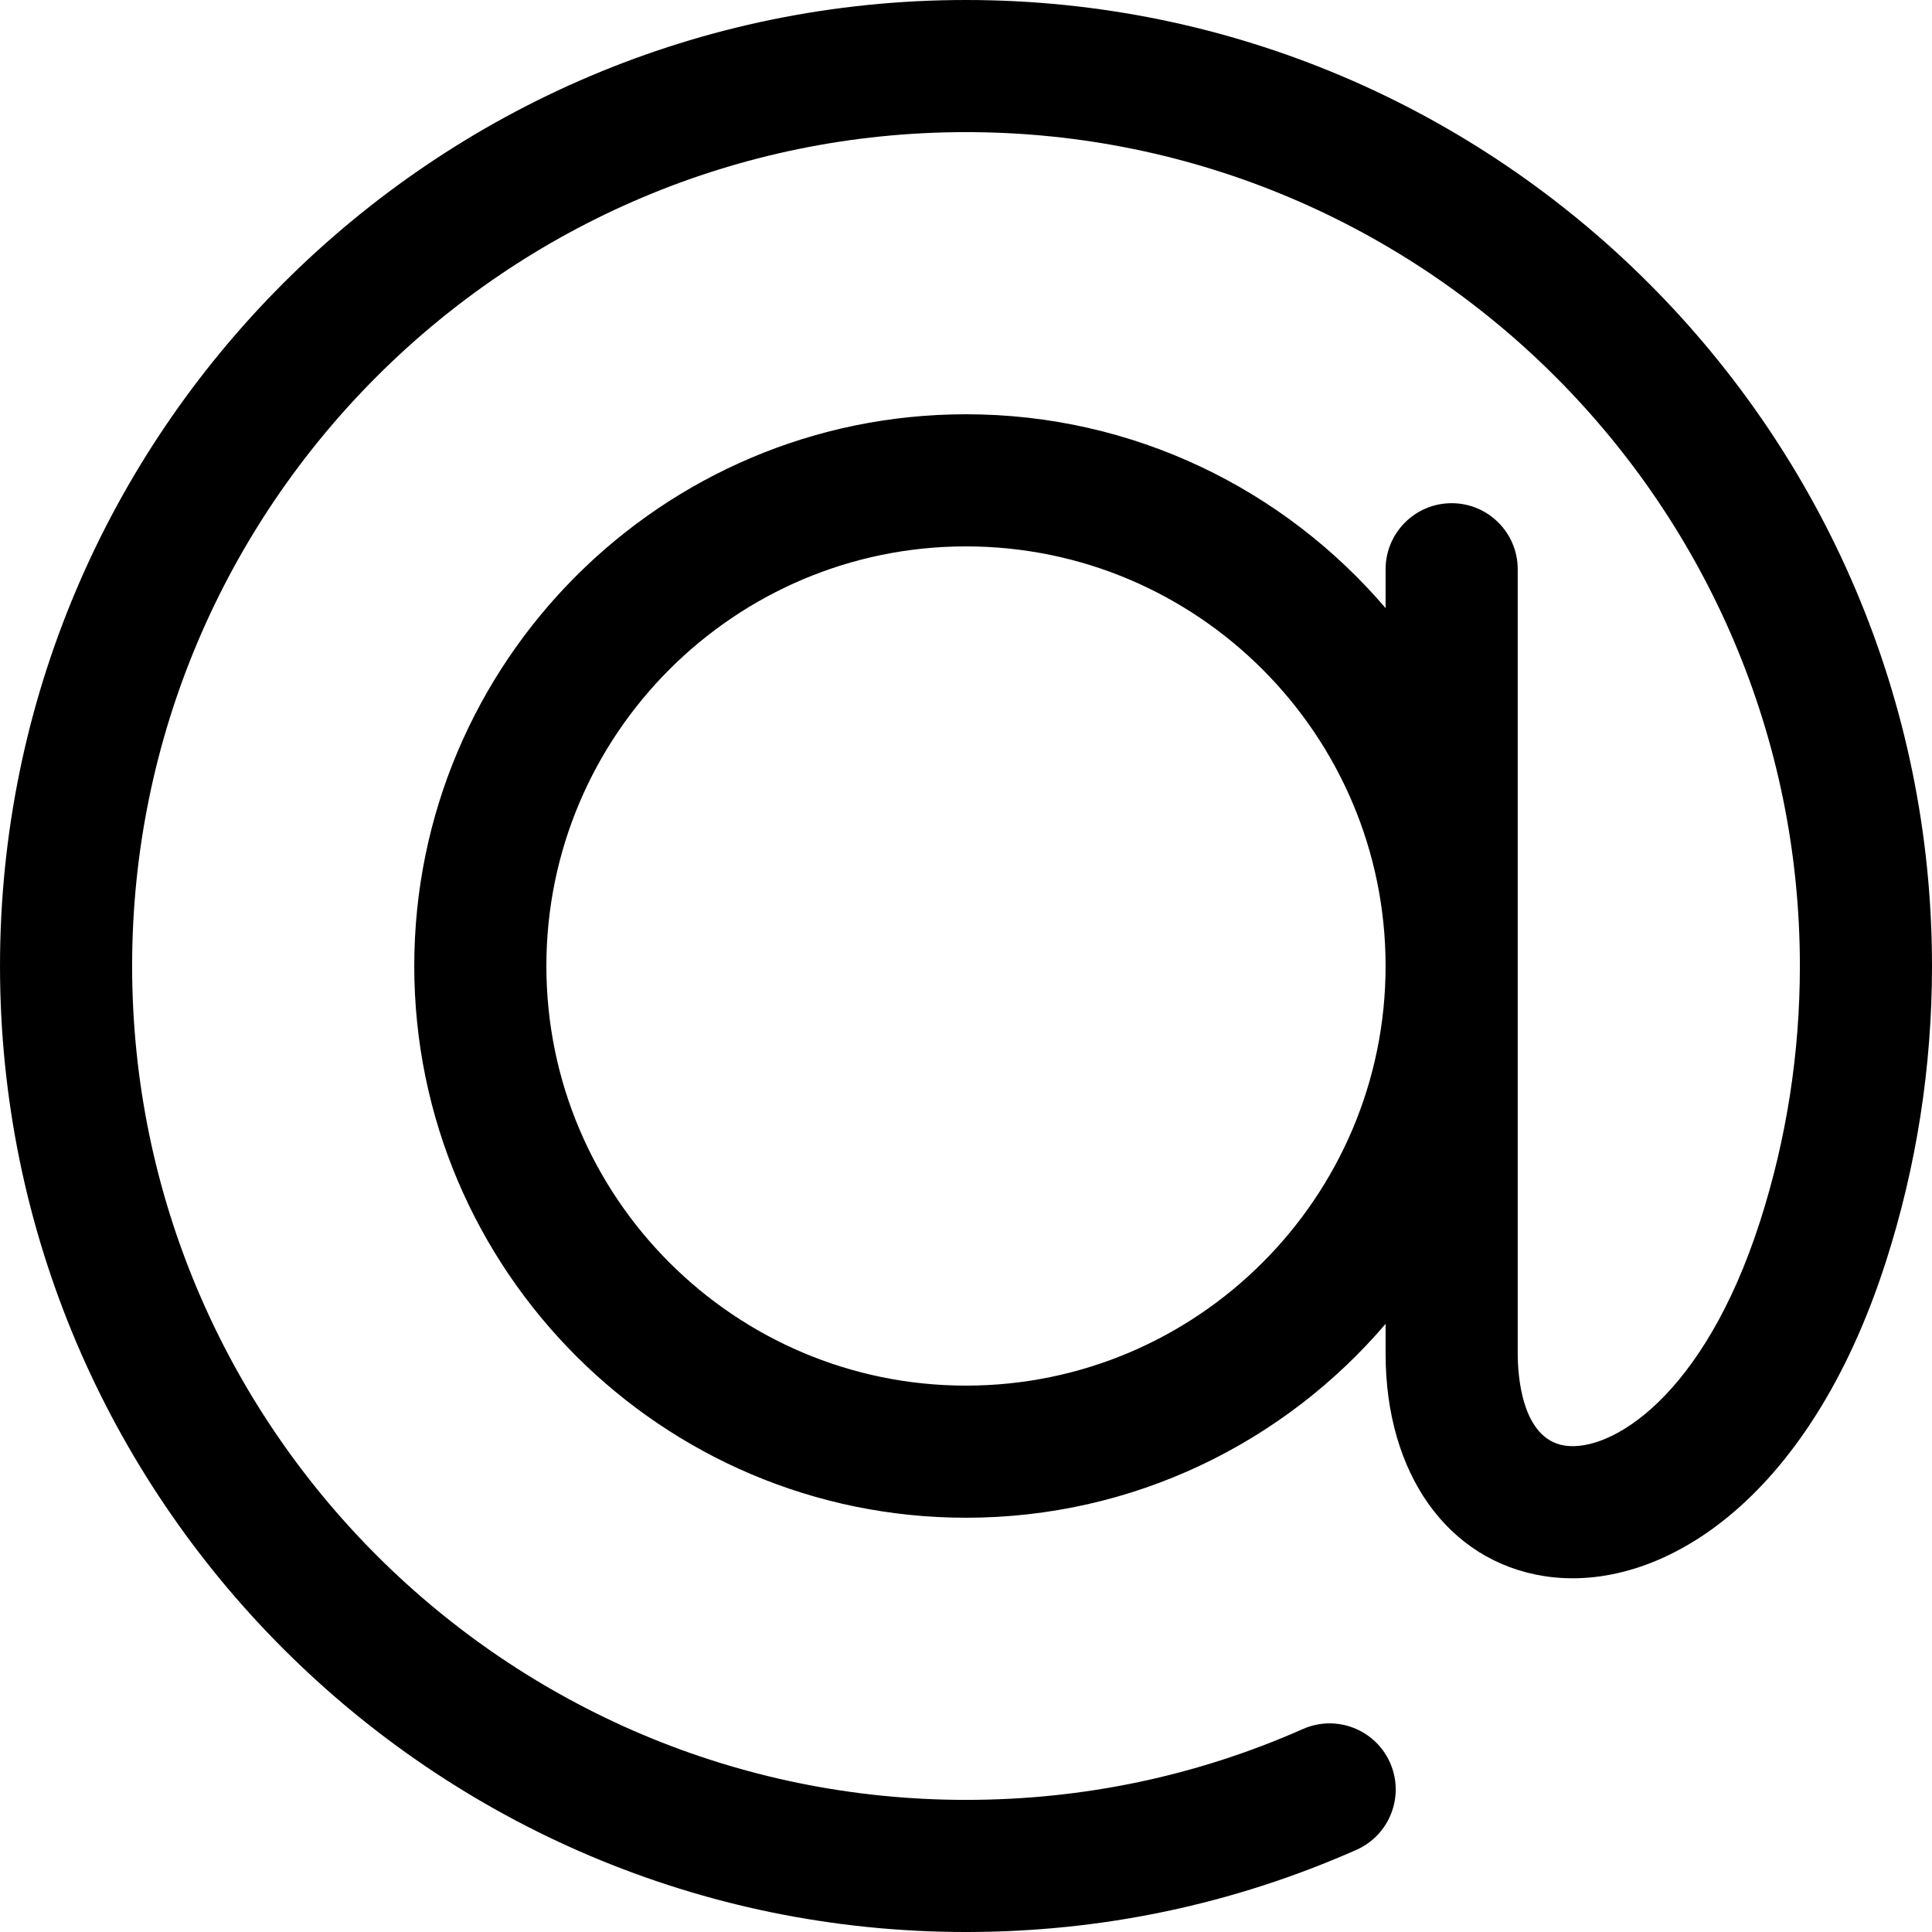
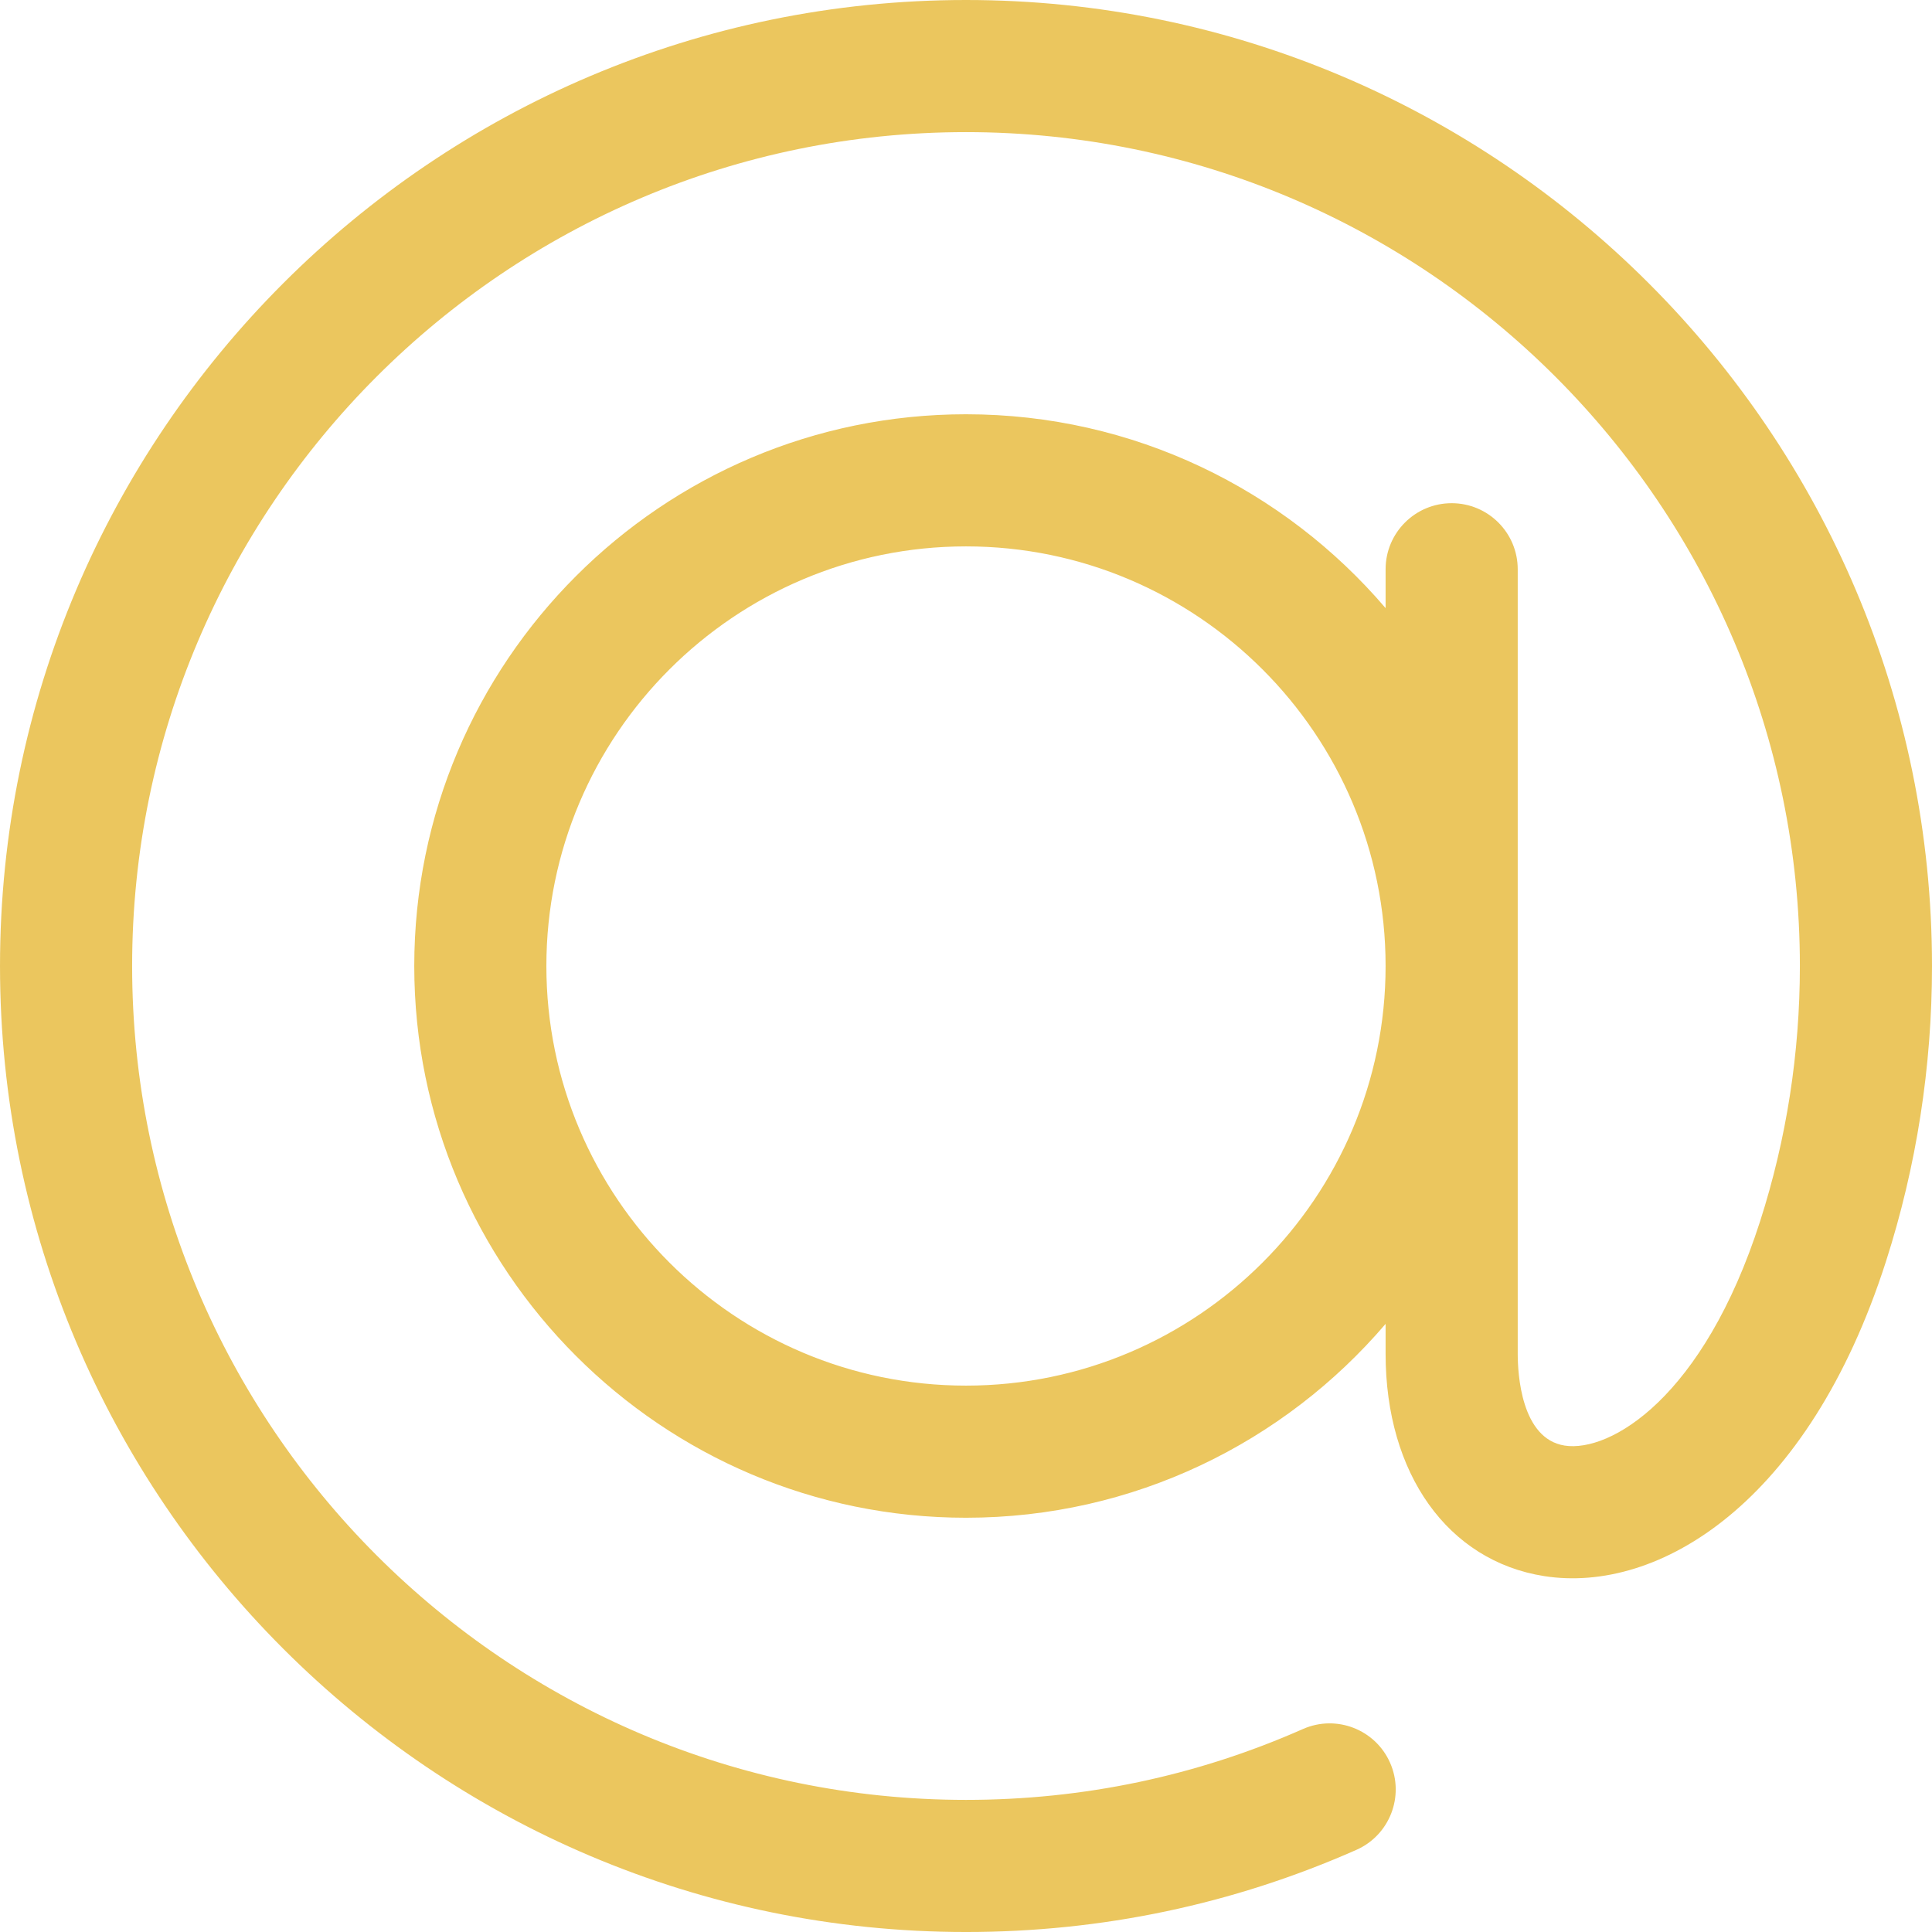
<svg xmlns="http://www.w3.org/2000/svg" version="1.1" id="Capa_1" x="0px" y="0px" viewBox="0 0 321.705 321.705" style="enable-background:new 0 0 321.705 321.705;" xml:space="preserve" width="512px" height="512px">
  <g>
-     <path id="XMLID_440_" d="M160.851,0C72.158,0,0.001,72.158,0.001,160.853s72.157,160.853,160.85,160.853  c22.61,0,44.48-4.602,65.003-13.677c5.556-2.457,8.068-8.953,5.611-14.51c-2.458-5.557-8.956-8.066-14.51-5.611  c-17.701,7.828-36.578,11.798-56.104,11.798c-76.562,0-138.85-62.289-138.85-138.853S84.289,22,160.851,22  c76.564,0,138.854,62.289,138.854,138.853c0,14.509-2.227,28.803-6.616,42.484c-9.456,29.458-24.992,38.548-32.553,37.372  c-7.251-1.136-7.814-11.979-7.814-15.275V94.789c0-6.075-4.925-11-11-11s-11,4.925-11,11v6.473  c-16.863-19.746-41.929-32.281-69.87-32.281c-50.658,0-91.872,41.214-91.872,91.872s41.214,91.872,91.872,91.872  c27.941,0,53.007-12.535,69.87-32.281v4.99c0,19.971,10.367,34.498,26.412,37.011c18.988,2.966,43.962-12.067,56.902-52.385  c5.089-15.857,7.669-32.413,7.669-49.207C321.704,72.158,249.546,0,160.851,0z M160.851,230.725  c-38.527,0-69.872-31.345-69.872-69.872s31.345-69.872,69.872-69.872c38.526,0,69.87,31.345,69.87,69.872  S199.377,230.725,160.851,230.725z" data-original="#000000" class="active-path" fill="#000000" />
+     <path id="XMLID_440_" d="M160.851,0C72.158,0,0.001,72.158,0.001,160.853s72.157,160.853,160.85,160.853  c22.61,0,44.48-4.602,65.003-13.677c5.556-2.457,8.068-8.953,5.611-14.51c-2.458-5.557-8.956-8.066-14.51-5.611  c-17.701,7.828-36.578,11.798-56.104,11.798c-76.562,0-138.85-62.289-138.85-138.853S84.289,22,160.851,22  c76.564,0,138.854,62.289,138.854,138.853c0,14.509-2.227,28.803-6.616,42.484c-9.456,29.458-24.992,38.548-32.553,37.372  c-7.251-1.136-7.814-11.979-7.814-15.275V94.789c0-6.075-4.925-11-11-11s-11,4.925-11,11v6.473  c-16.863-19.746-41.929-32.281-69.87-32.281c-50.658,0-91.872,41.214-91.872,91.872s41.214,91.872,91.872,91.872  c27.941,0,53.007-12.535,69.87-32.281v4.99c0,19.971,10.367,34.498,26.412,37.011c18.988,2.966,43.962-12.067,56.902-52.385  c5.089-15.857,7.669-32.413,7.669-49.207C321.704,72.158,249.546,0,160.851,0z M160.851,230.725  c-38.527,0-69.872-31.345-69.872-69.872s31.345-69.872,69.872-69.872c38.526,0,69.87,31.345,69.87,69.872  S199.377,230.725,160.851,230.725z" data-original="#000000" class="active-path" fill="#ebc65e" />
  </g>
</svg>
